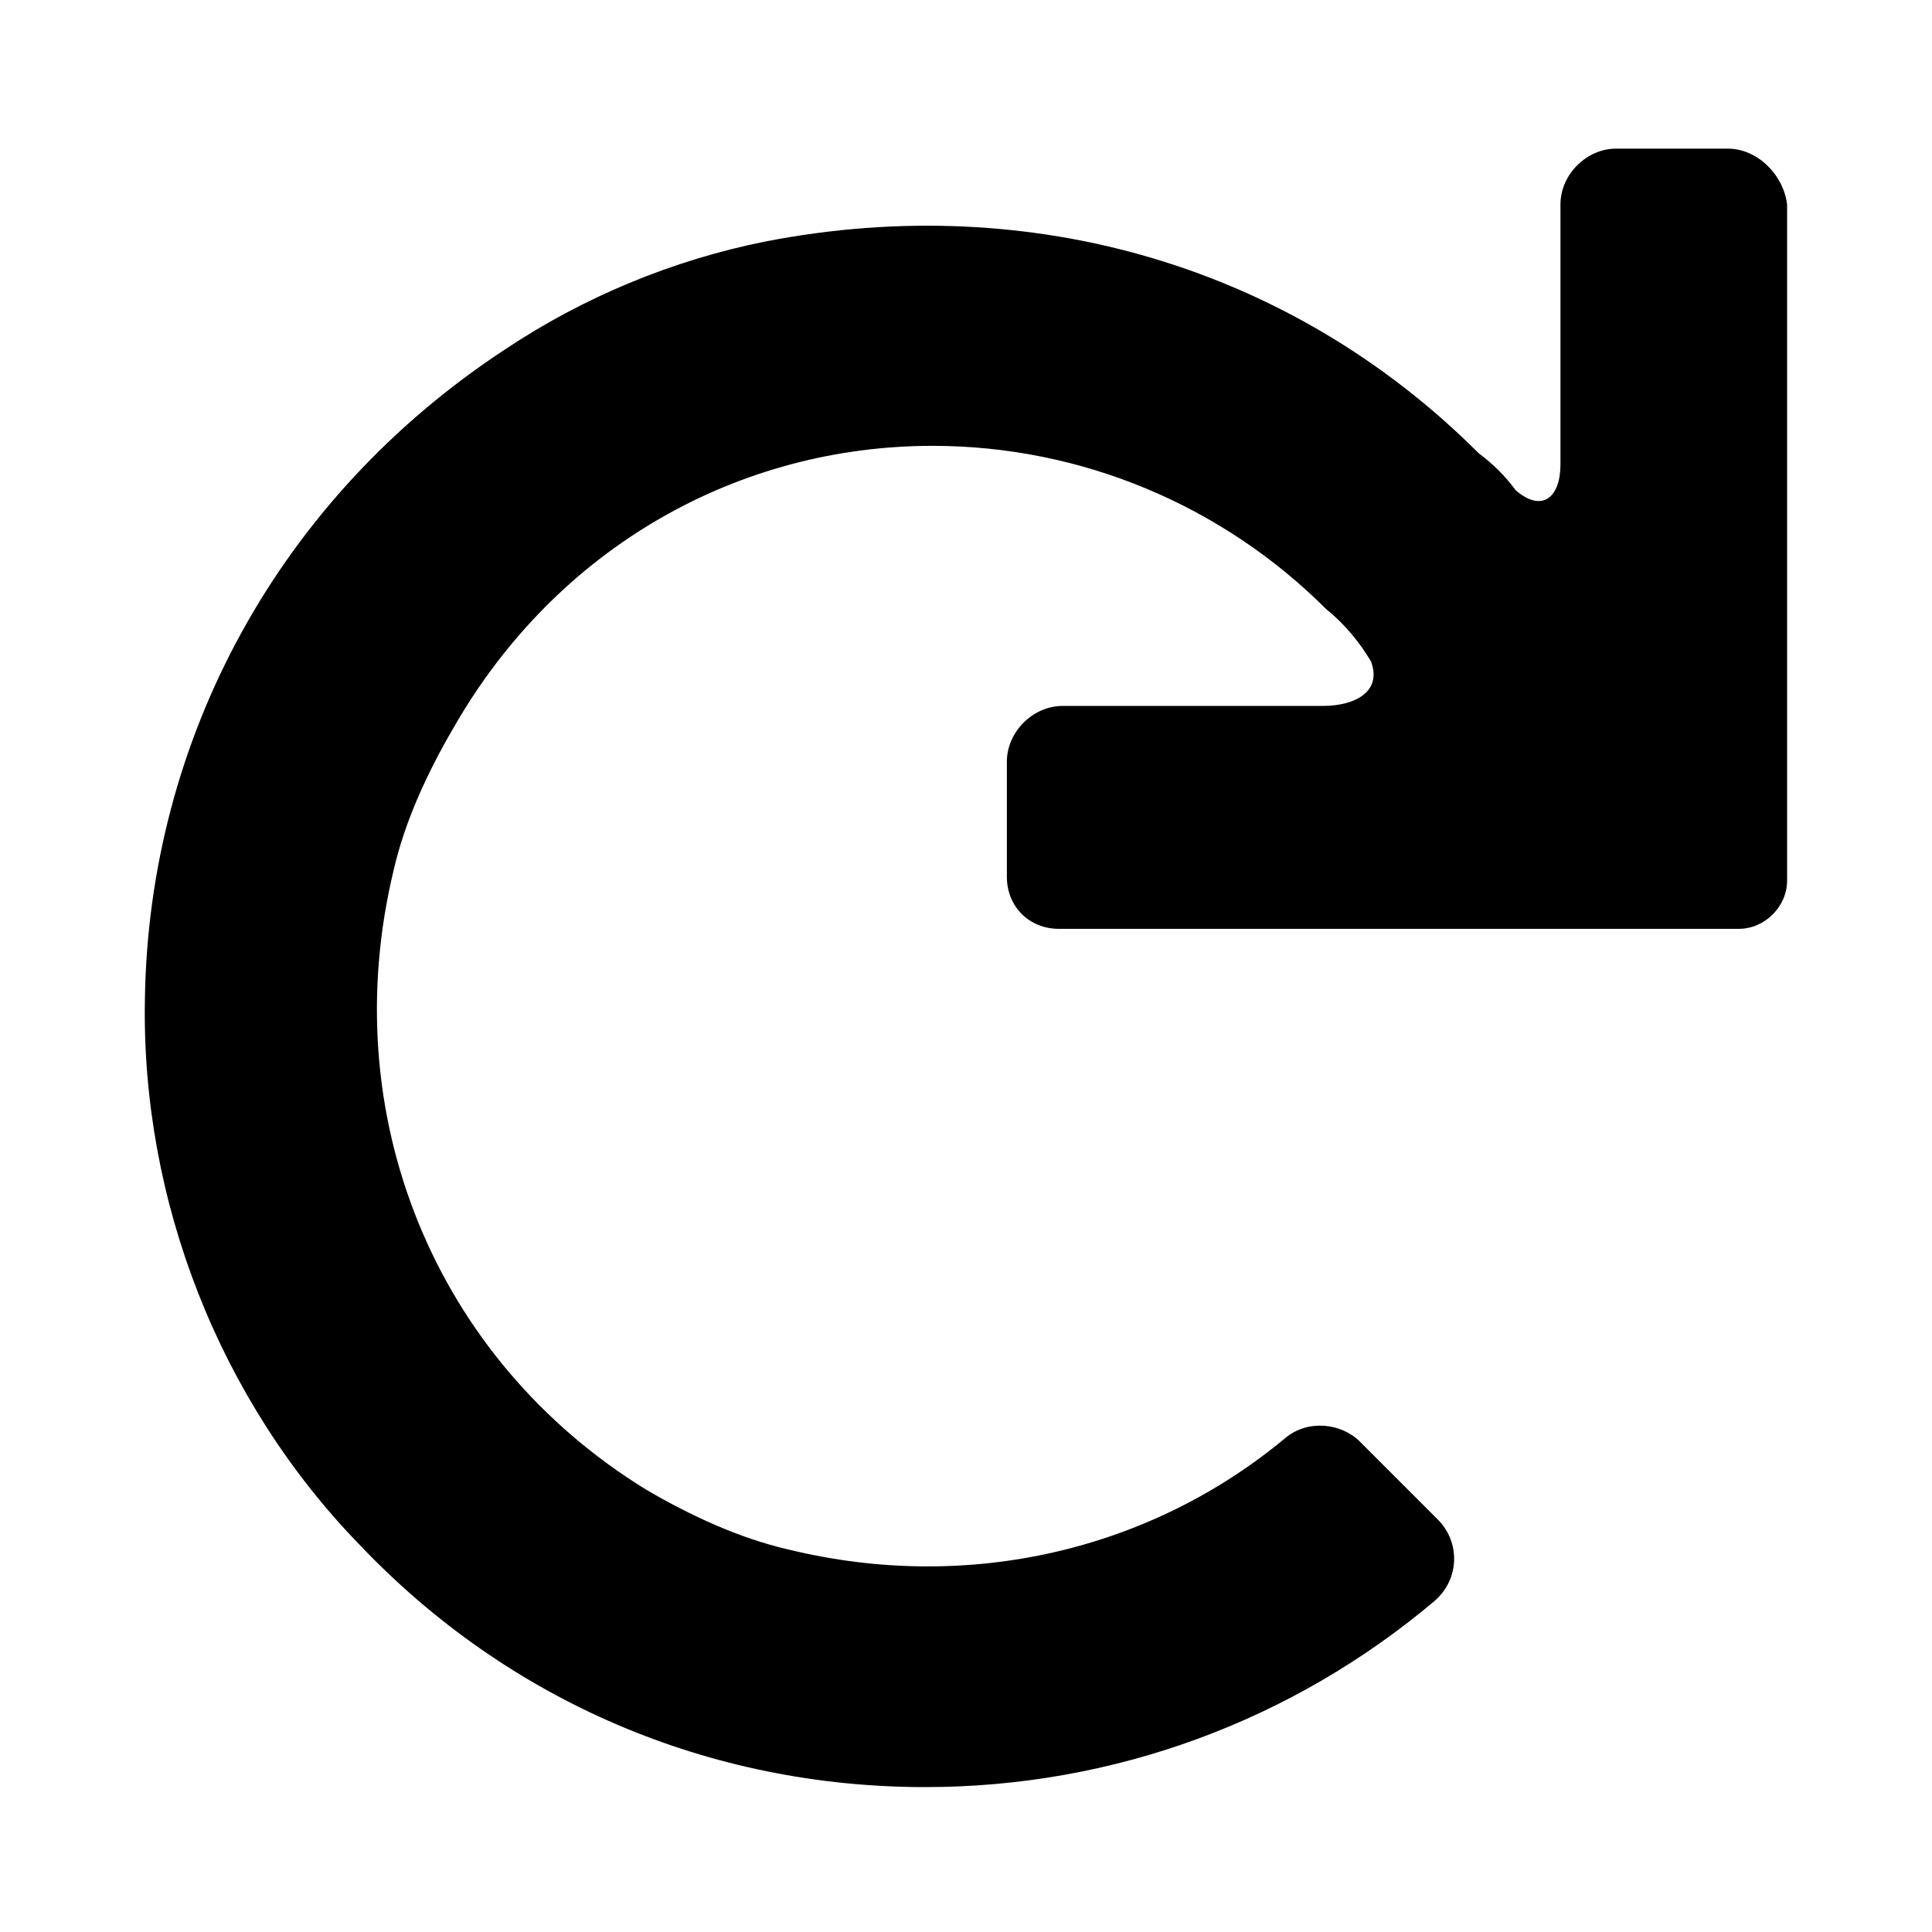
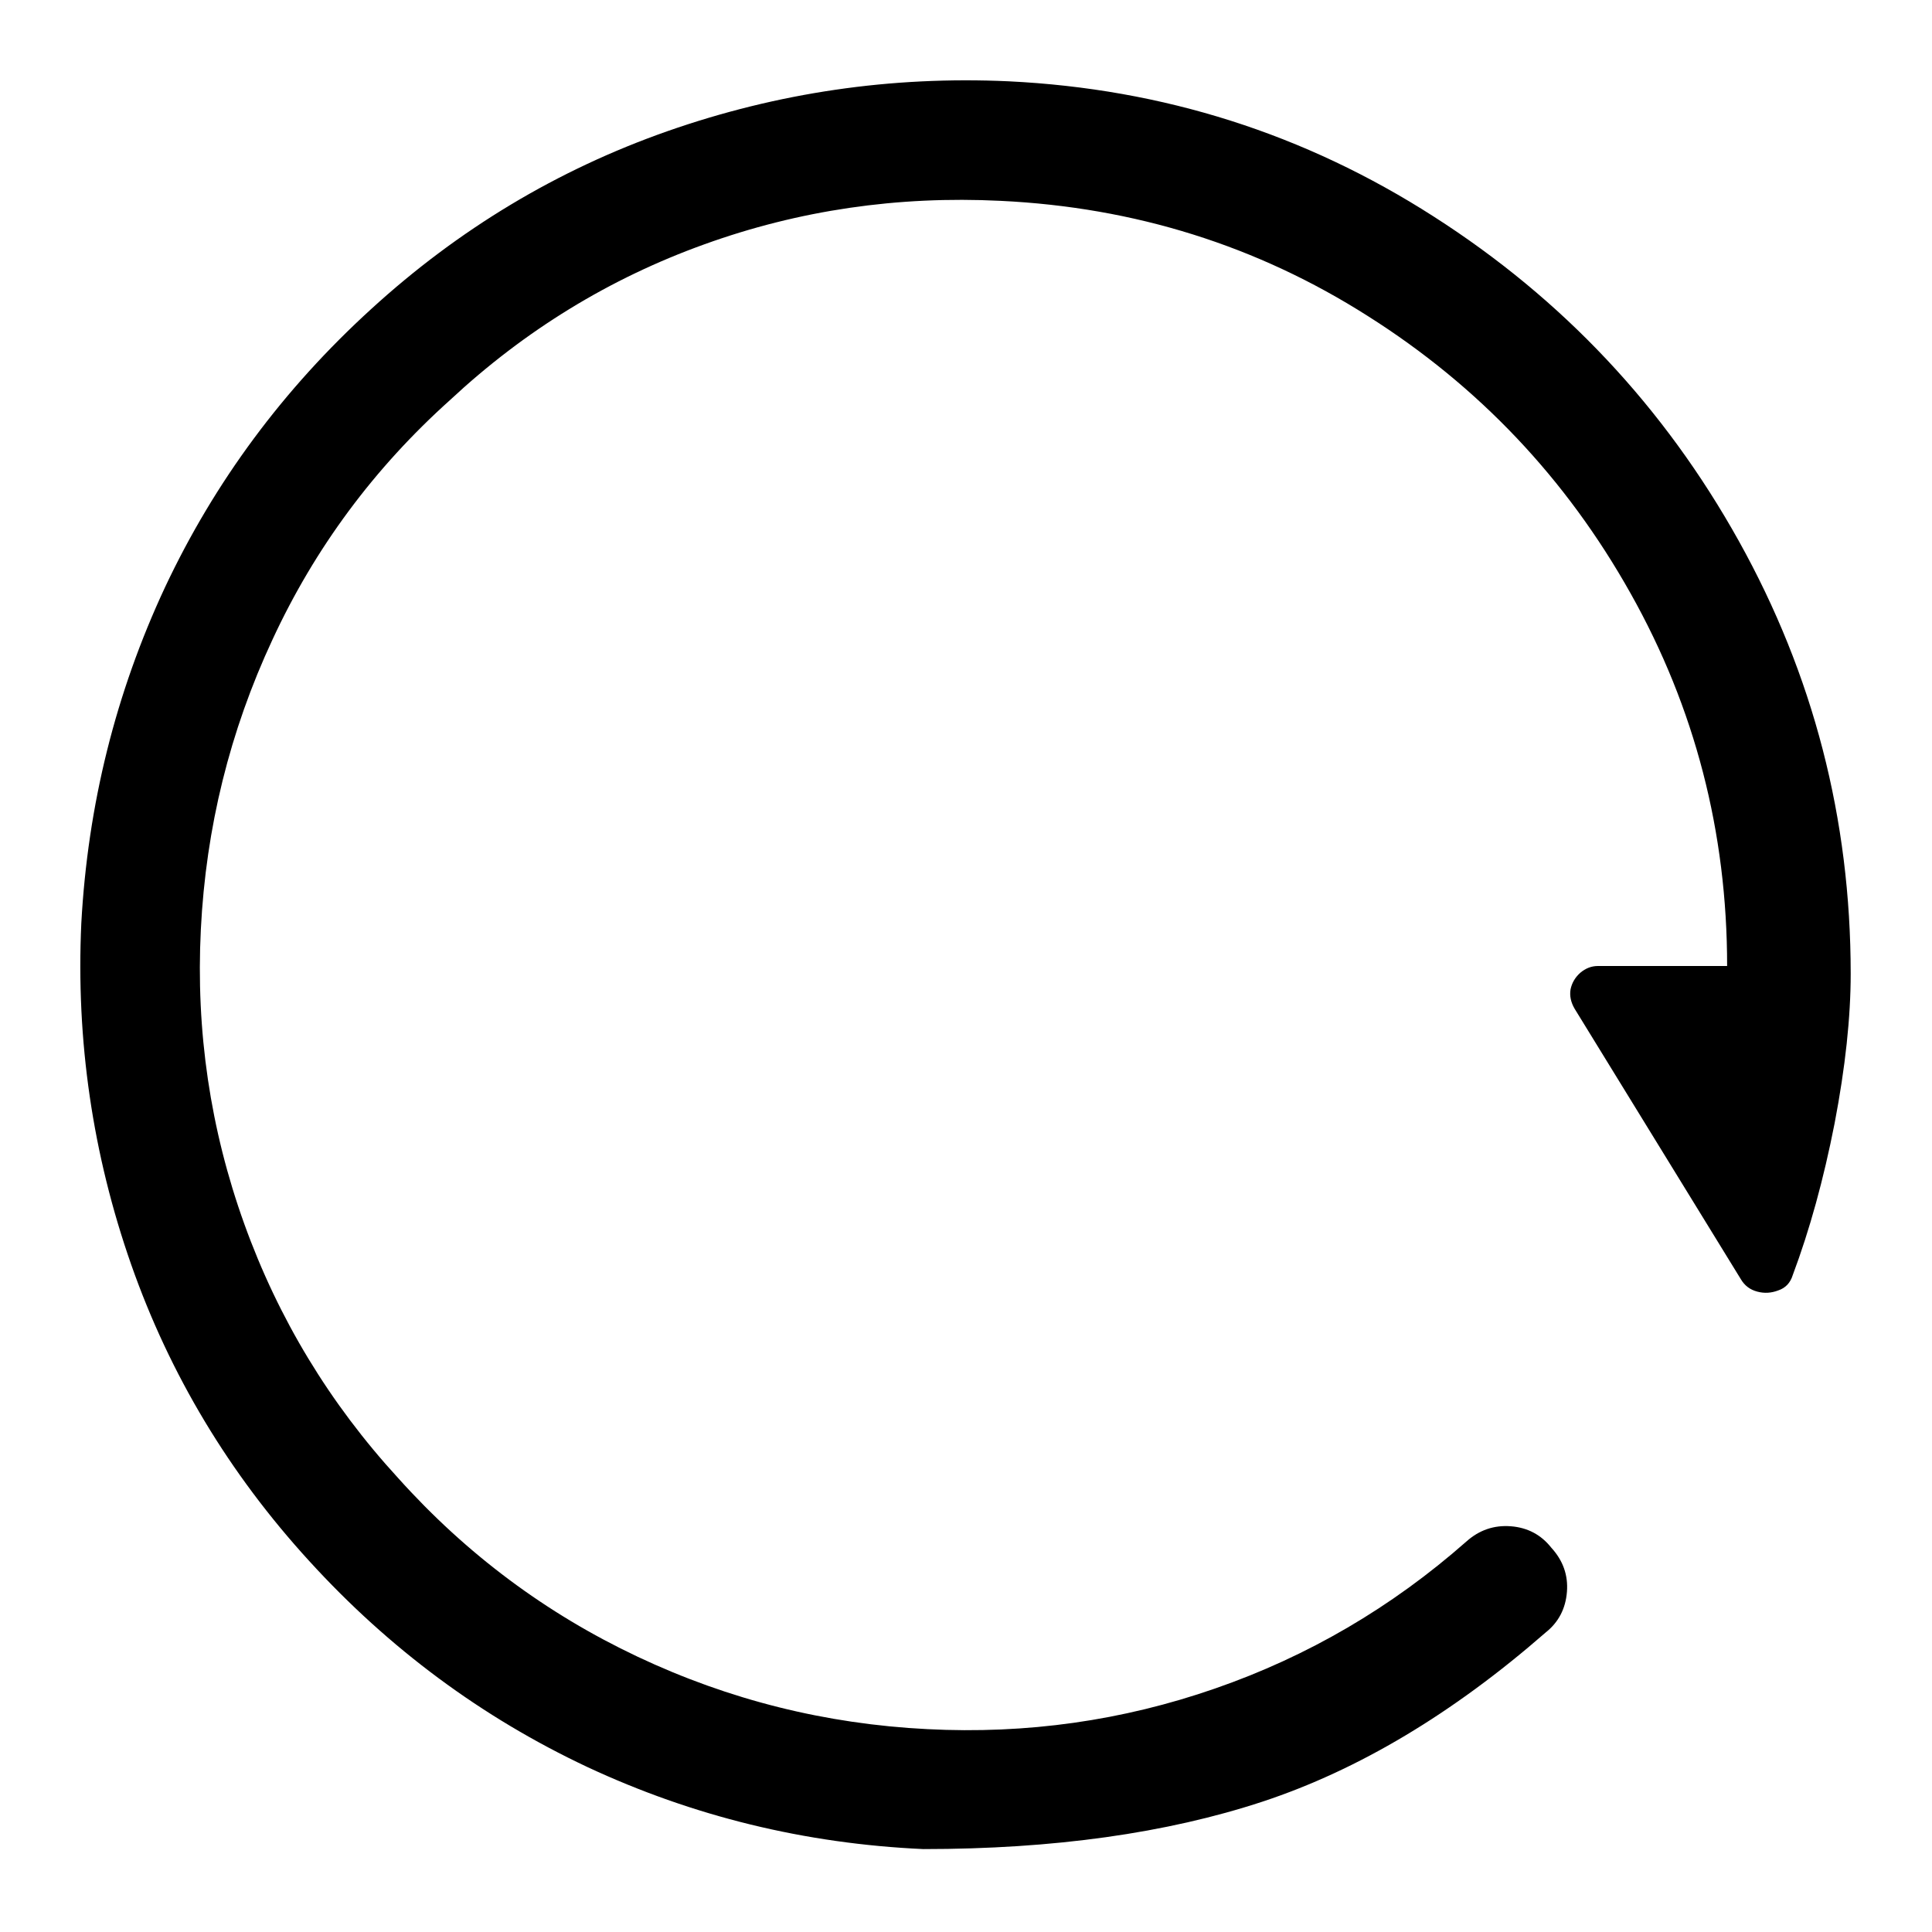
- <svg xmlns="http://www.w3.org/2000/svg" t="1760716721410" class="icon" viewBox="0 0 1024 1024" version="1.1" p-id="2933" width="200" height="200">
-   <path d="M915.692 78.769h-59.077c-15.754 0-29.538 13.785-29.538 29.538v137.846c0 17.723-9.846 25.6-23.631 13.785-5.908-7.877-11.815-13.785-19.692-19.692-98.462-98.462-236.308-139.815-378.092-112.246-49.231 9.846-96.492 29.538-137.846 57.108-120.123 78.769-189.046 206.769-191.015 344.615-1.969 106.338 39.385 212.677 114.215 289.477 78.769 82.708 185.108 128 299.323 128 100.431 0 194.954-35.446 269.785-98.462 13.785-11.815 13.785-31.508 1.969-43.323l-41.354-41.354c-9.846-9.846-27.569-11.815-39.385-1.969-70.892 59.077-167.385 82.708-263.877 59.077-25.6-5.908-51.2-17.723-74.831-31.508C230.4 720.738 177.231 590.769 208.738 460.8c5.908-25.6 17.723-51.2 31.508-74.831C295.385 289.477 391.877 236.308 494.277 236.308c78.769 0 153.6 31.508 208.738 86.646 9.846 7.877 17.723 17.723 23.631 27.569 5.908 15.754-7.877 23.631-25.6 23.631h-137.846c-15.754 0-29.538 13.785-29.538 29.538v61.046c0 15.754 11.815 27.569 27.569 27.569h360.369c13.785 0 25.6-11.815 25.6-25.6V108.308C945.231 92.554 931.446 78.769 915.692 78.769z" fill="#000000" p-id="2934" />
+ <svg xmlns="http://www.w3.org/2000/svg" width="48" height="48">
+   <rect width="48" height="48" opacity="0" />
+   <g>
+     <path d="M45.98 24.19Q45.98 18.43 43.2 13.44Q40.42 8.45 35.62 5.38Q30.82 2.3 25.06 2.02Q20.69 1.82 16.58 3.26Q12.48 4.7 9.22 7.68Q5.95 10.66 4.1 14.59Q2.26 18.53 2.02 22.94Q1.82 27.31 3.26 31.42Q4.7 35.52 7.68 38.78Q10.66 42.05 14.59 43.9Q18.53 45.74 22.94 45.94Q27.79 45.94 31.37 44.76Q34.94 43.58 38.4 40.56Q38.88 40.18 38.93 39.55Q38.98 38.93 38.54 38.45Q38.16 37.97 37.54 37.92Q36.91 37.87 36.43 38.3Q33.65 40.75 30.19 41.95Q26.74 43.15 23.04 42.96Q19.25 42.77 15.84 41.16Q12.43 39.55 9.89 36.72Q7.34 33.94 6.07 30.41Q4.8 26.88 4.99 23.09Q5.18 19.3 6.77 15.89Q8.35 12.48 11.18 9.94Q13.97 7.34 17.5 6.07Q21.02 4.8 24.86 4.99Q29.86 5.23 33.98 7.85Q38.11 10.46 40.51 14.74Q42.91 19.01 42.91 24L39.7 24Q39.46 24 39.26 24.17Q39.07 24.34 39.02 24.58Q38.98 24.82 39.12 25.06L43.25 31.78Q43.39 32.02 43.66 32.09Q43.92 32.16 44.18 32.06Q44.45 31.97 44.54 31.68Q45.17 30 45.58 27.91Q45.98 25.82 45.98 24.19Z" fill="rgba(0,0,0,1)" />
+   </g>
</svg>
